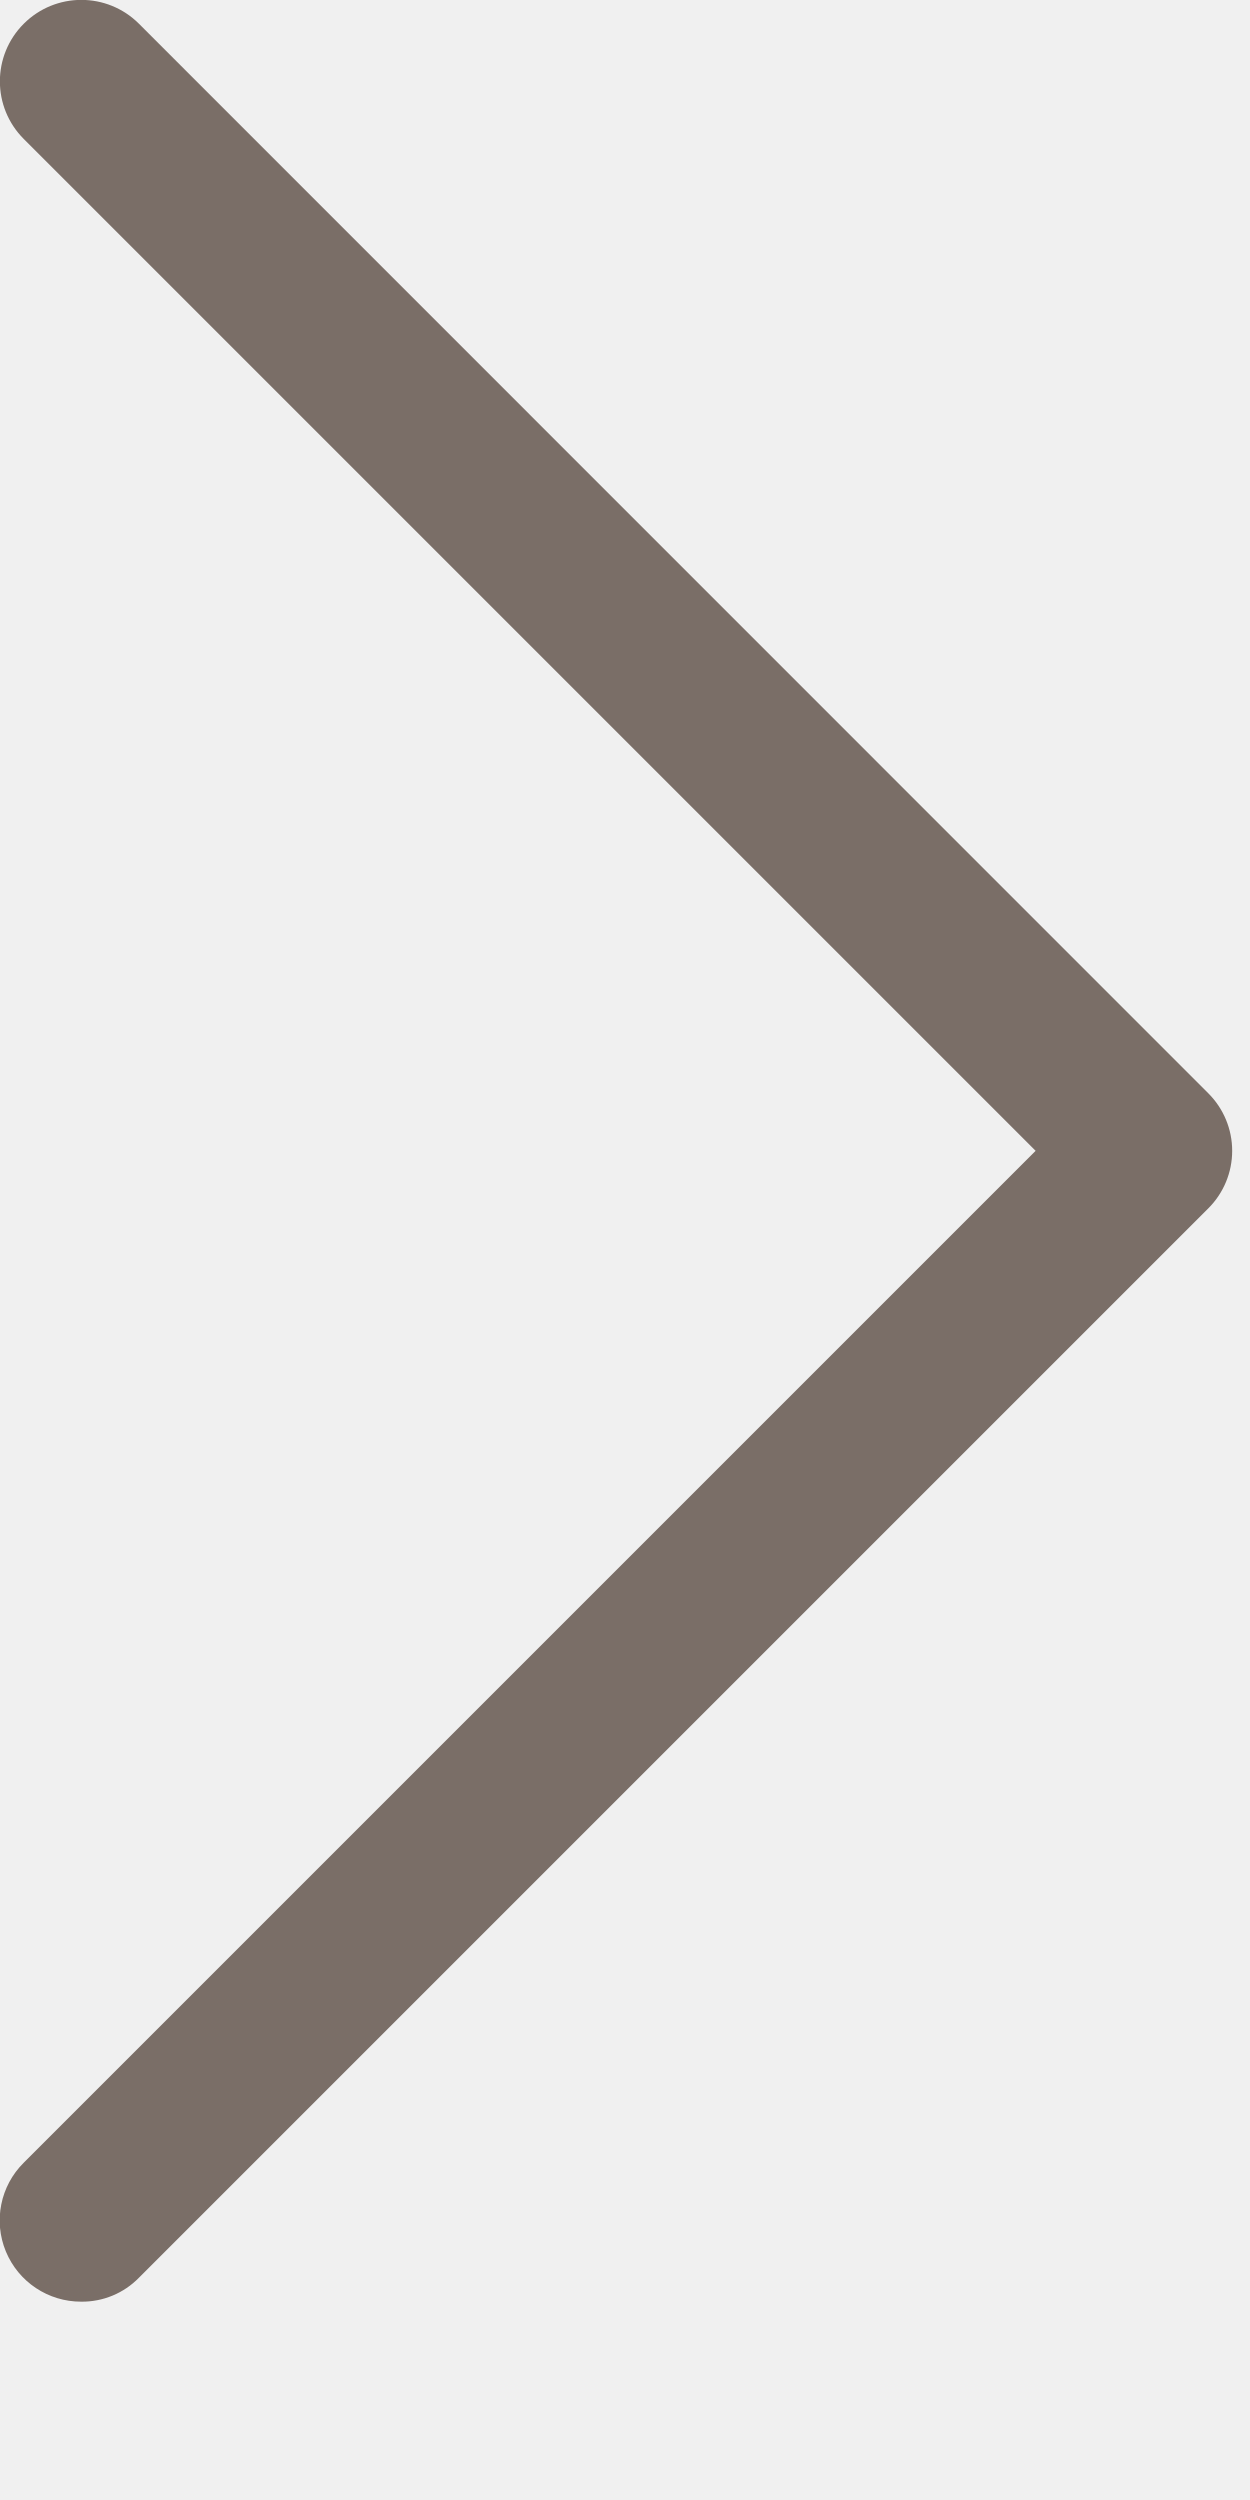
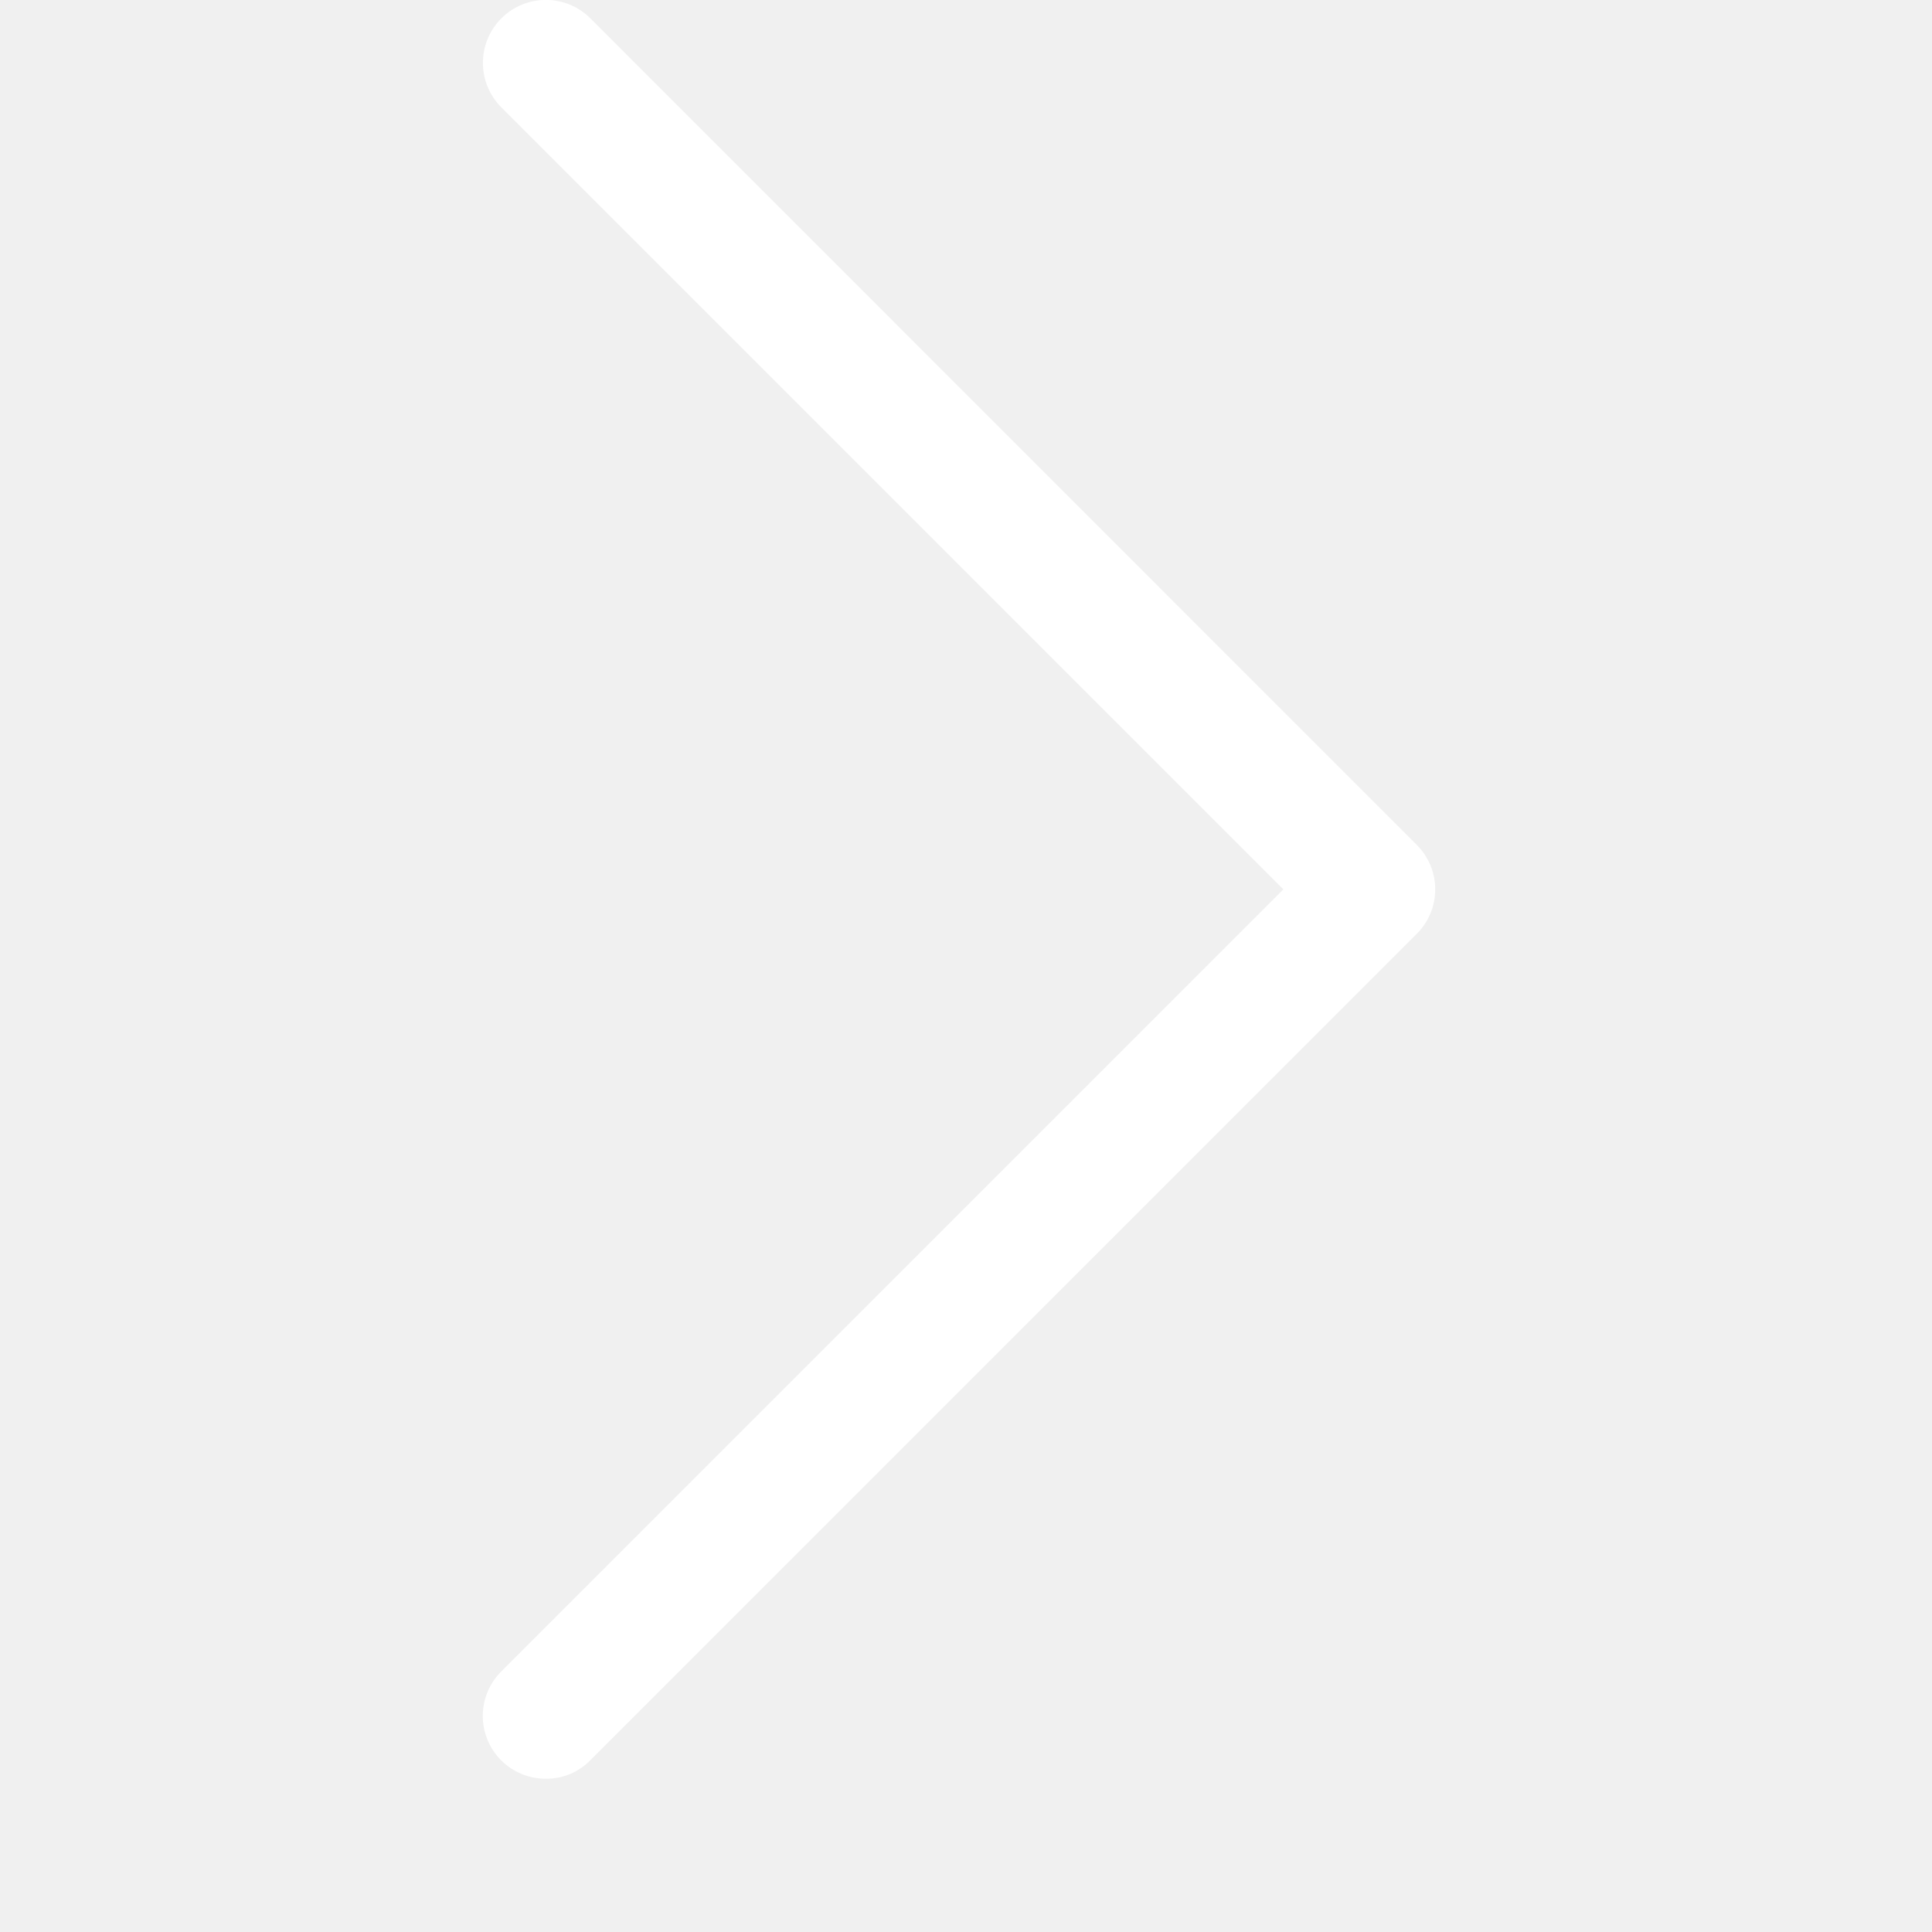
- <svg xmlns="http://www.w3.org/2000/svg" width="6" height="12" viewBox="0 0 6 12">
-   <path fill="#7A6E67" fill-rule="nonzero" d="M.667 10.933a.381.381 0 0 1-.277.115.39.39 0 0 1-.276-.667l4.857-4.857L.114.667A.39.39 0 0 1 .667.114L5.8 5.248a.39.39 0 0 1 0 .552L.667 10.933z" />
+ <svg xmlns="http://www.w3.org/2000/svg" width="12" height="12" viewBox="0 0 6 12">
+   <path fill="#ffffff" fill-rule="nonzero" d="M.667 10.933a.381.381 0 0 1-.277.115.39.39 0 0 1-.276-.667l4.857-4.857L.114.667A.39.39 0 0 1 .667.114L5.8 5.248a.39.39 0 0 1 0 .552L.667 10.933z" />
</svg>
